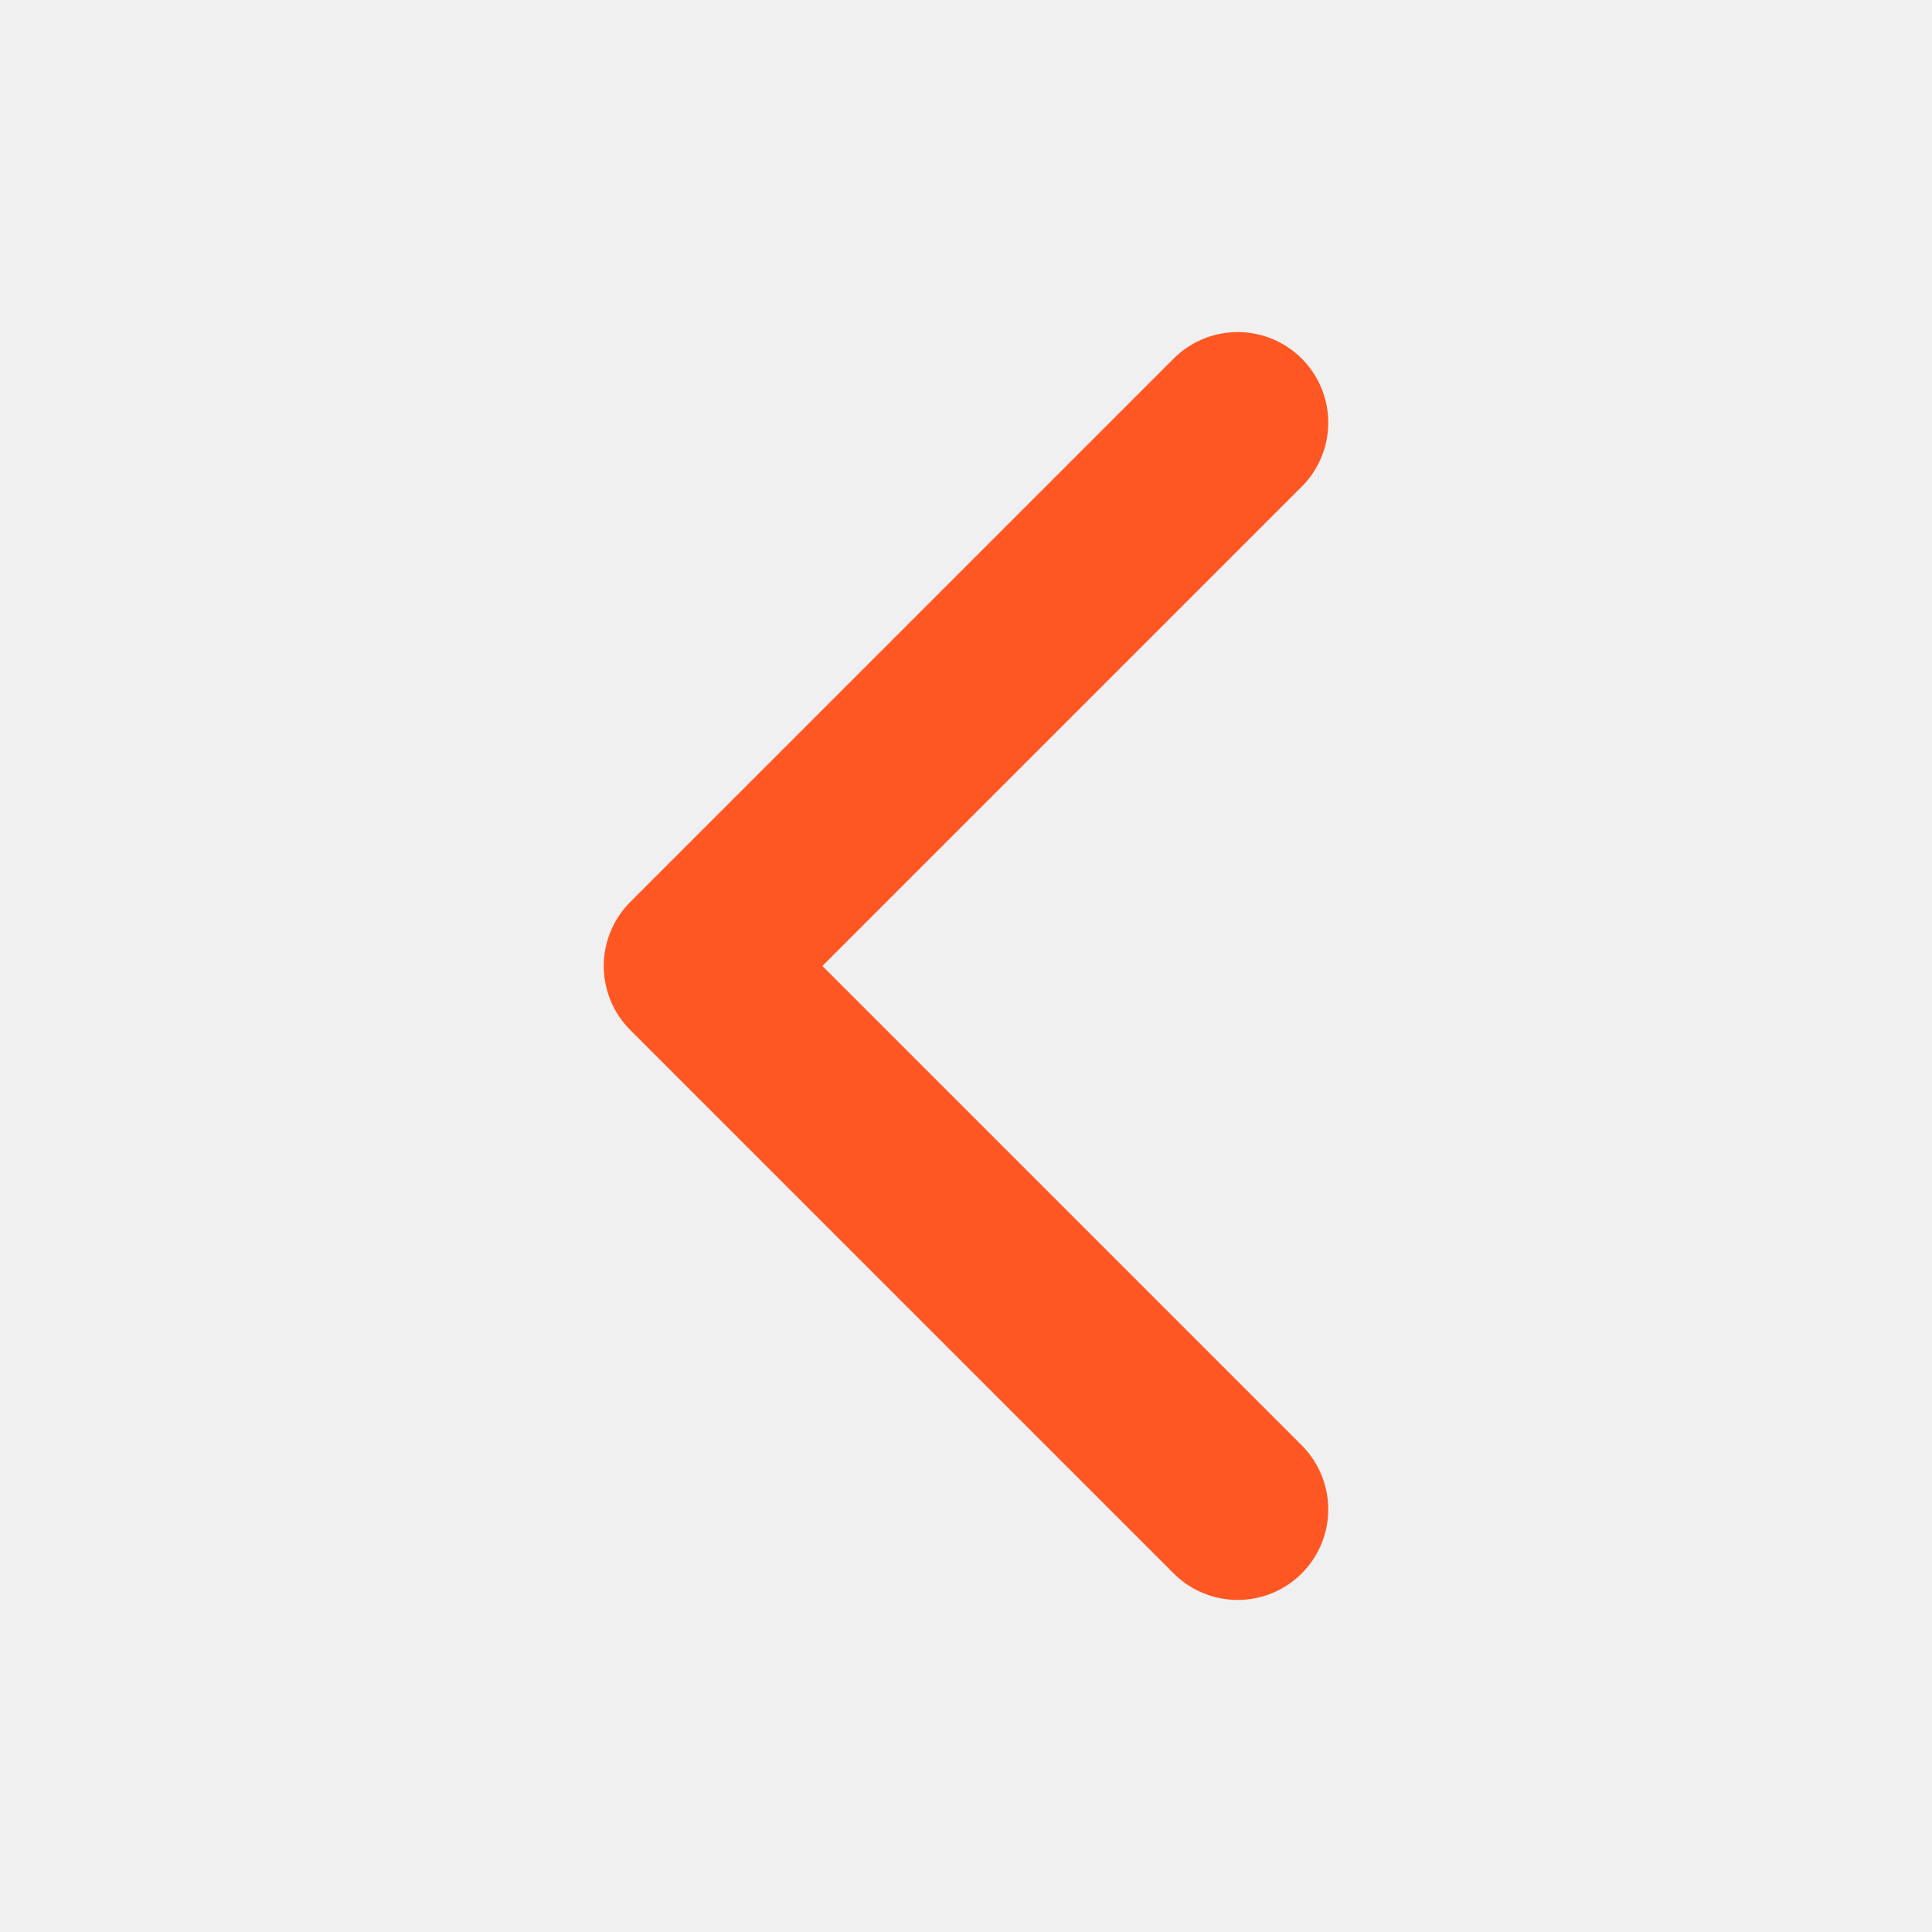
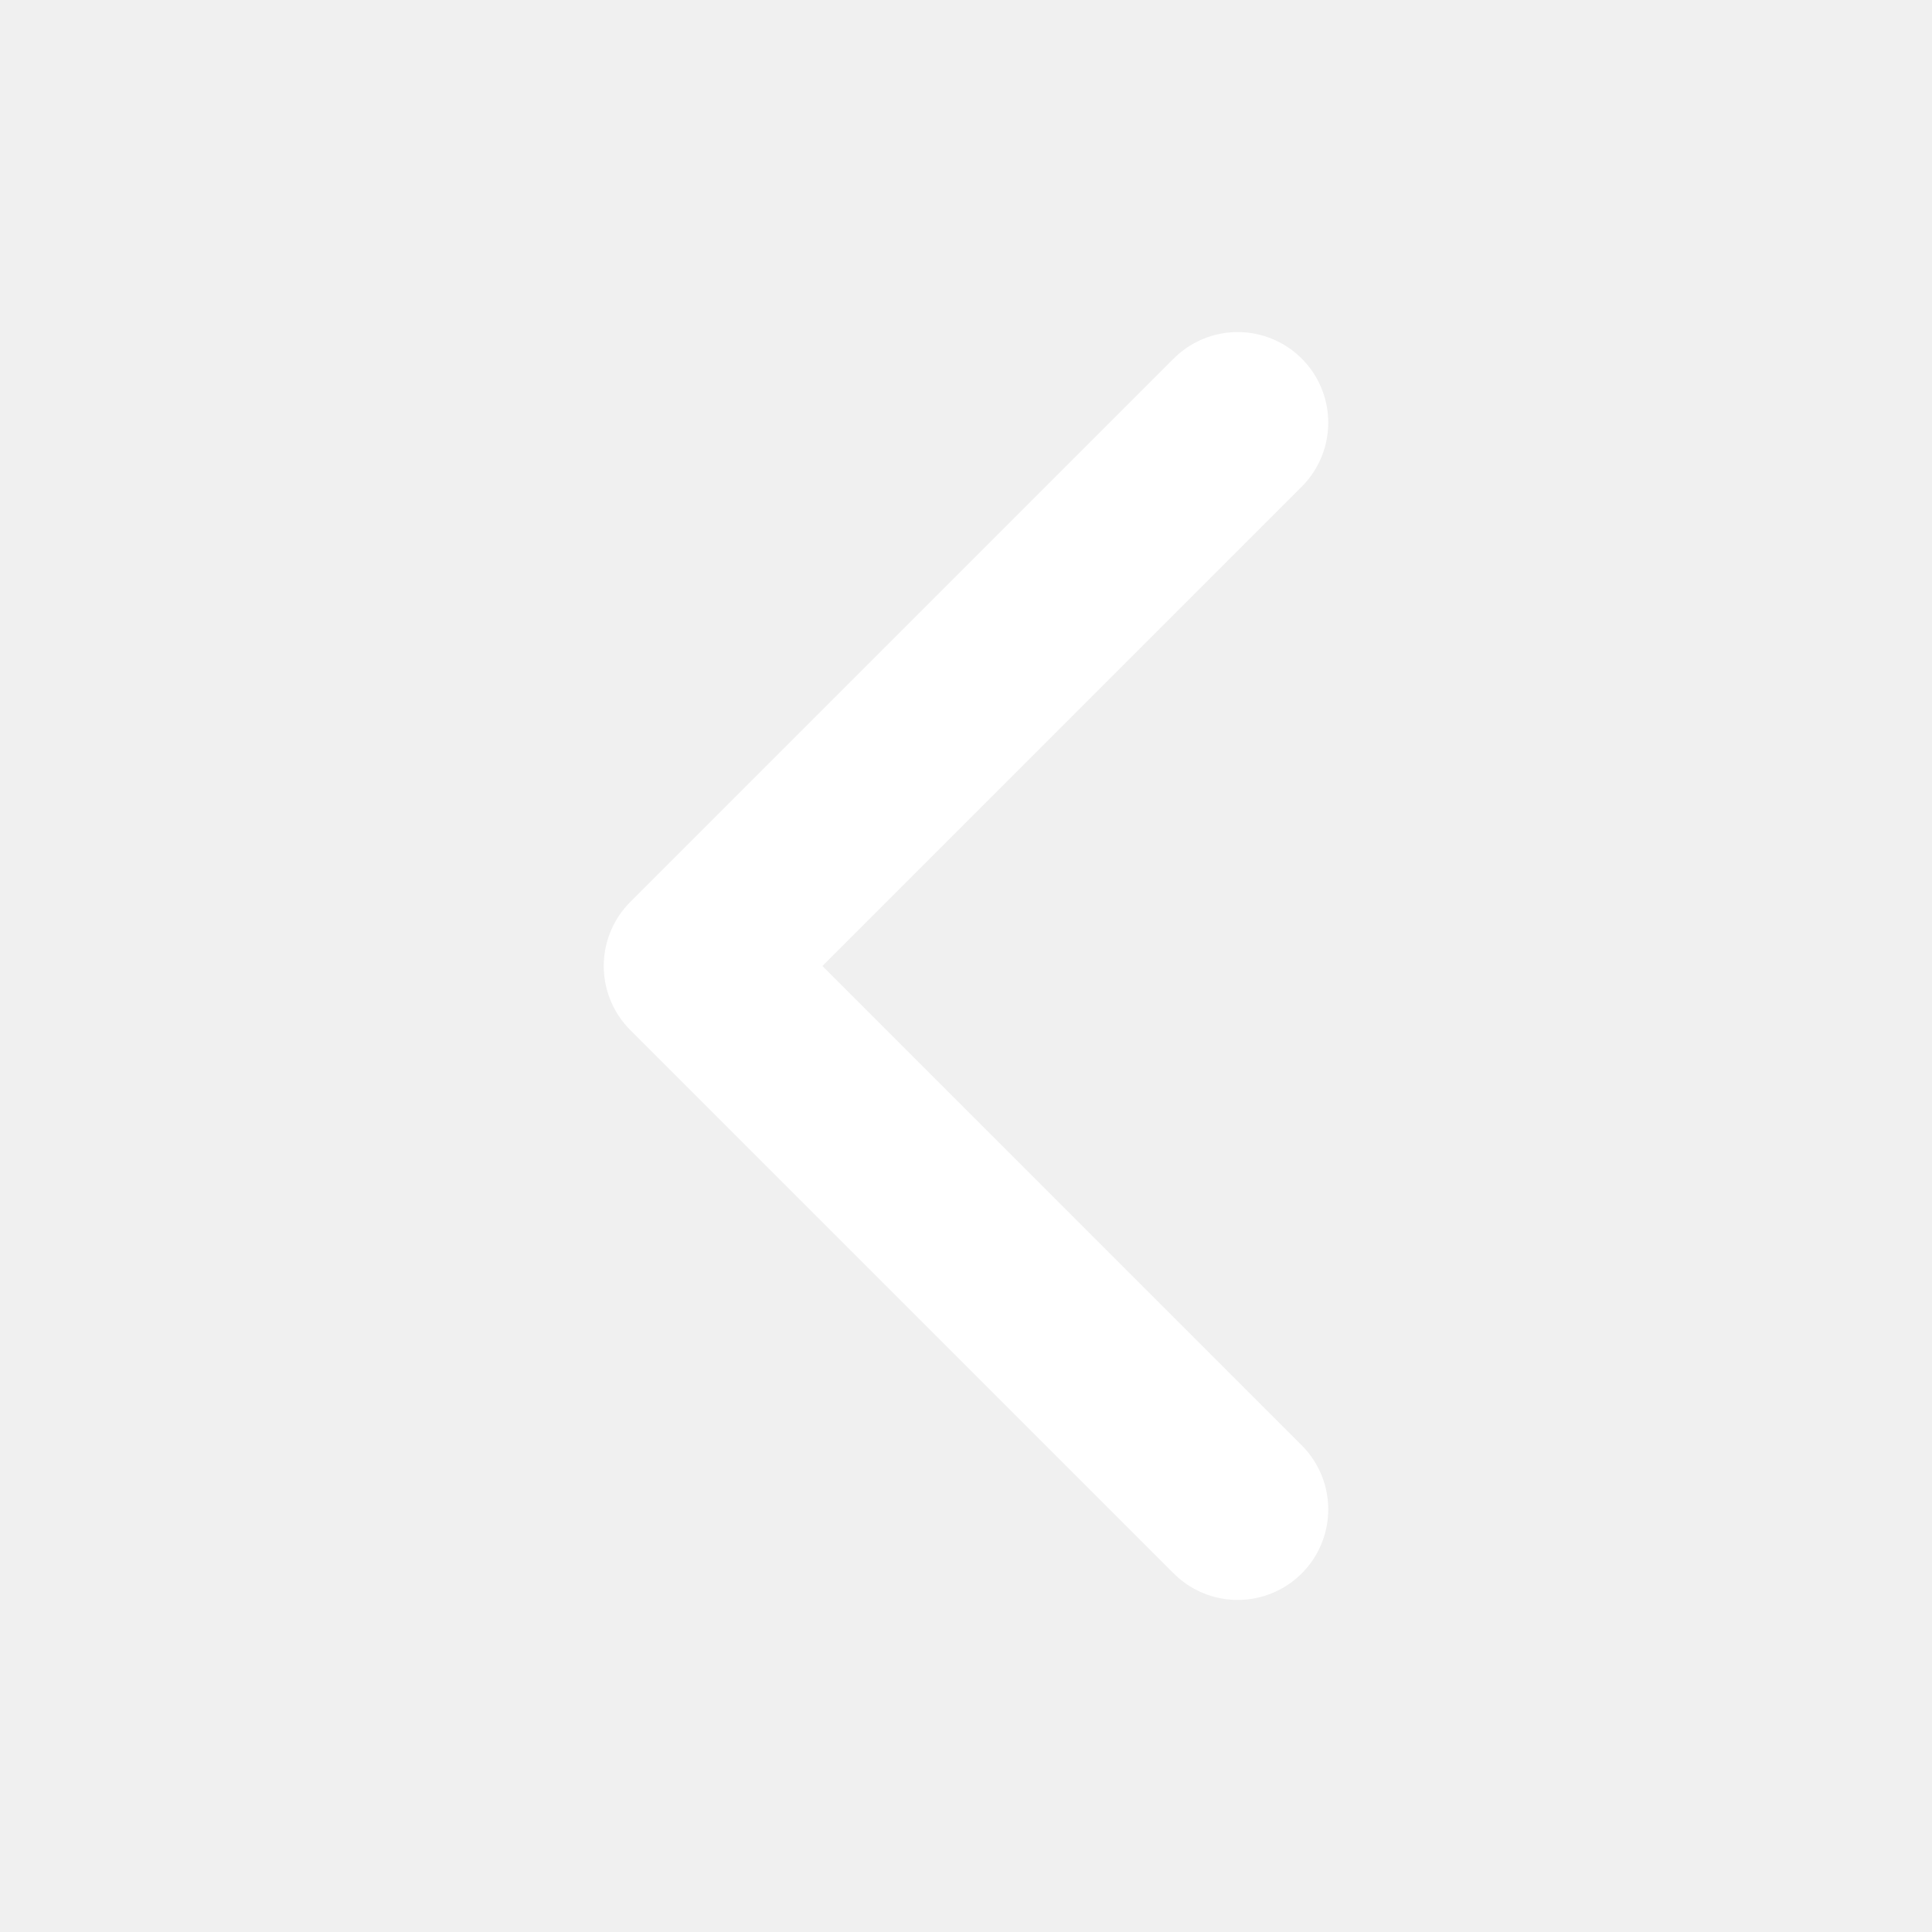
<svg xmlns="http://www.w3.org/2000/svg" width="512" height="512" viewBox="0 0 512 512">
-   <polyline points="328 112 184 256 328 400" style="fill:none;stroke:#ff5724;stroke-linecap:round;stroke-linejoin:round;stroke-width:48px" />
+   <polyline points="328 112 184 256 328 400" style="fill:none;stroke:#ffffff;stroke-linecap:round;stroke-linejoin:round;stroke-width:48px" />
</svg>
